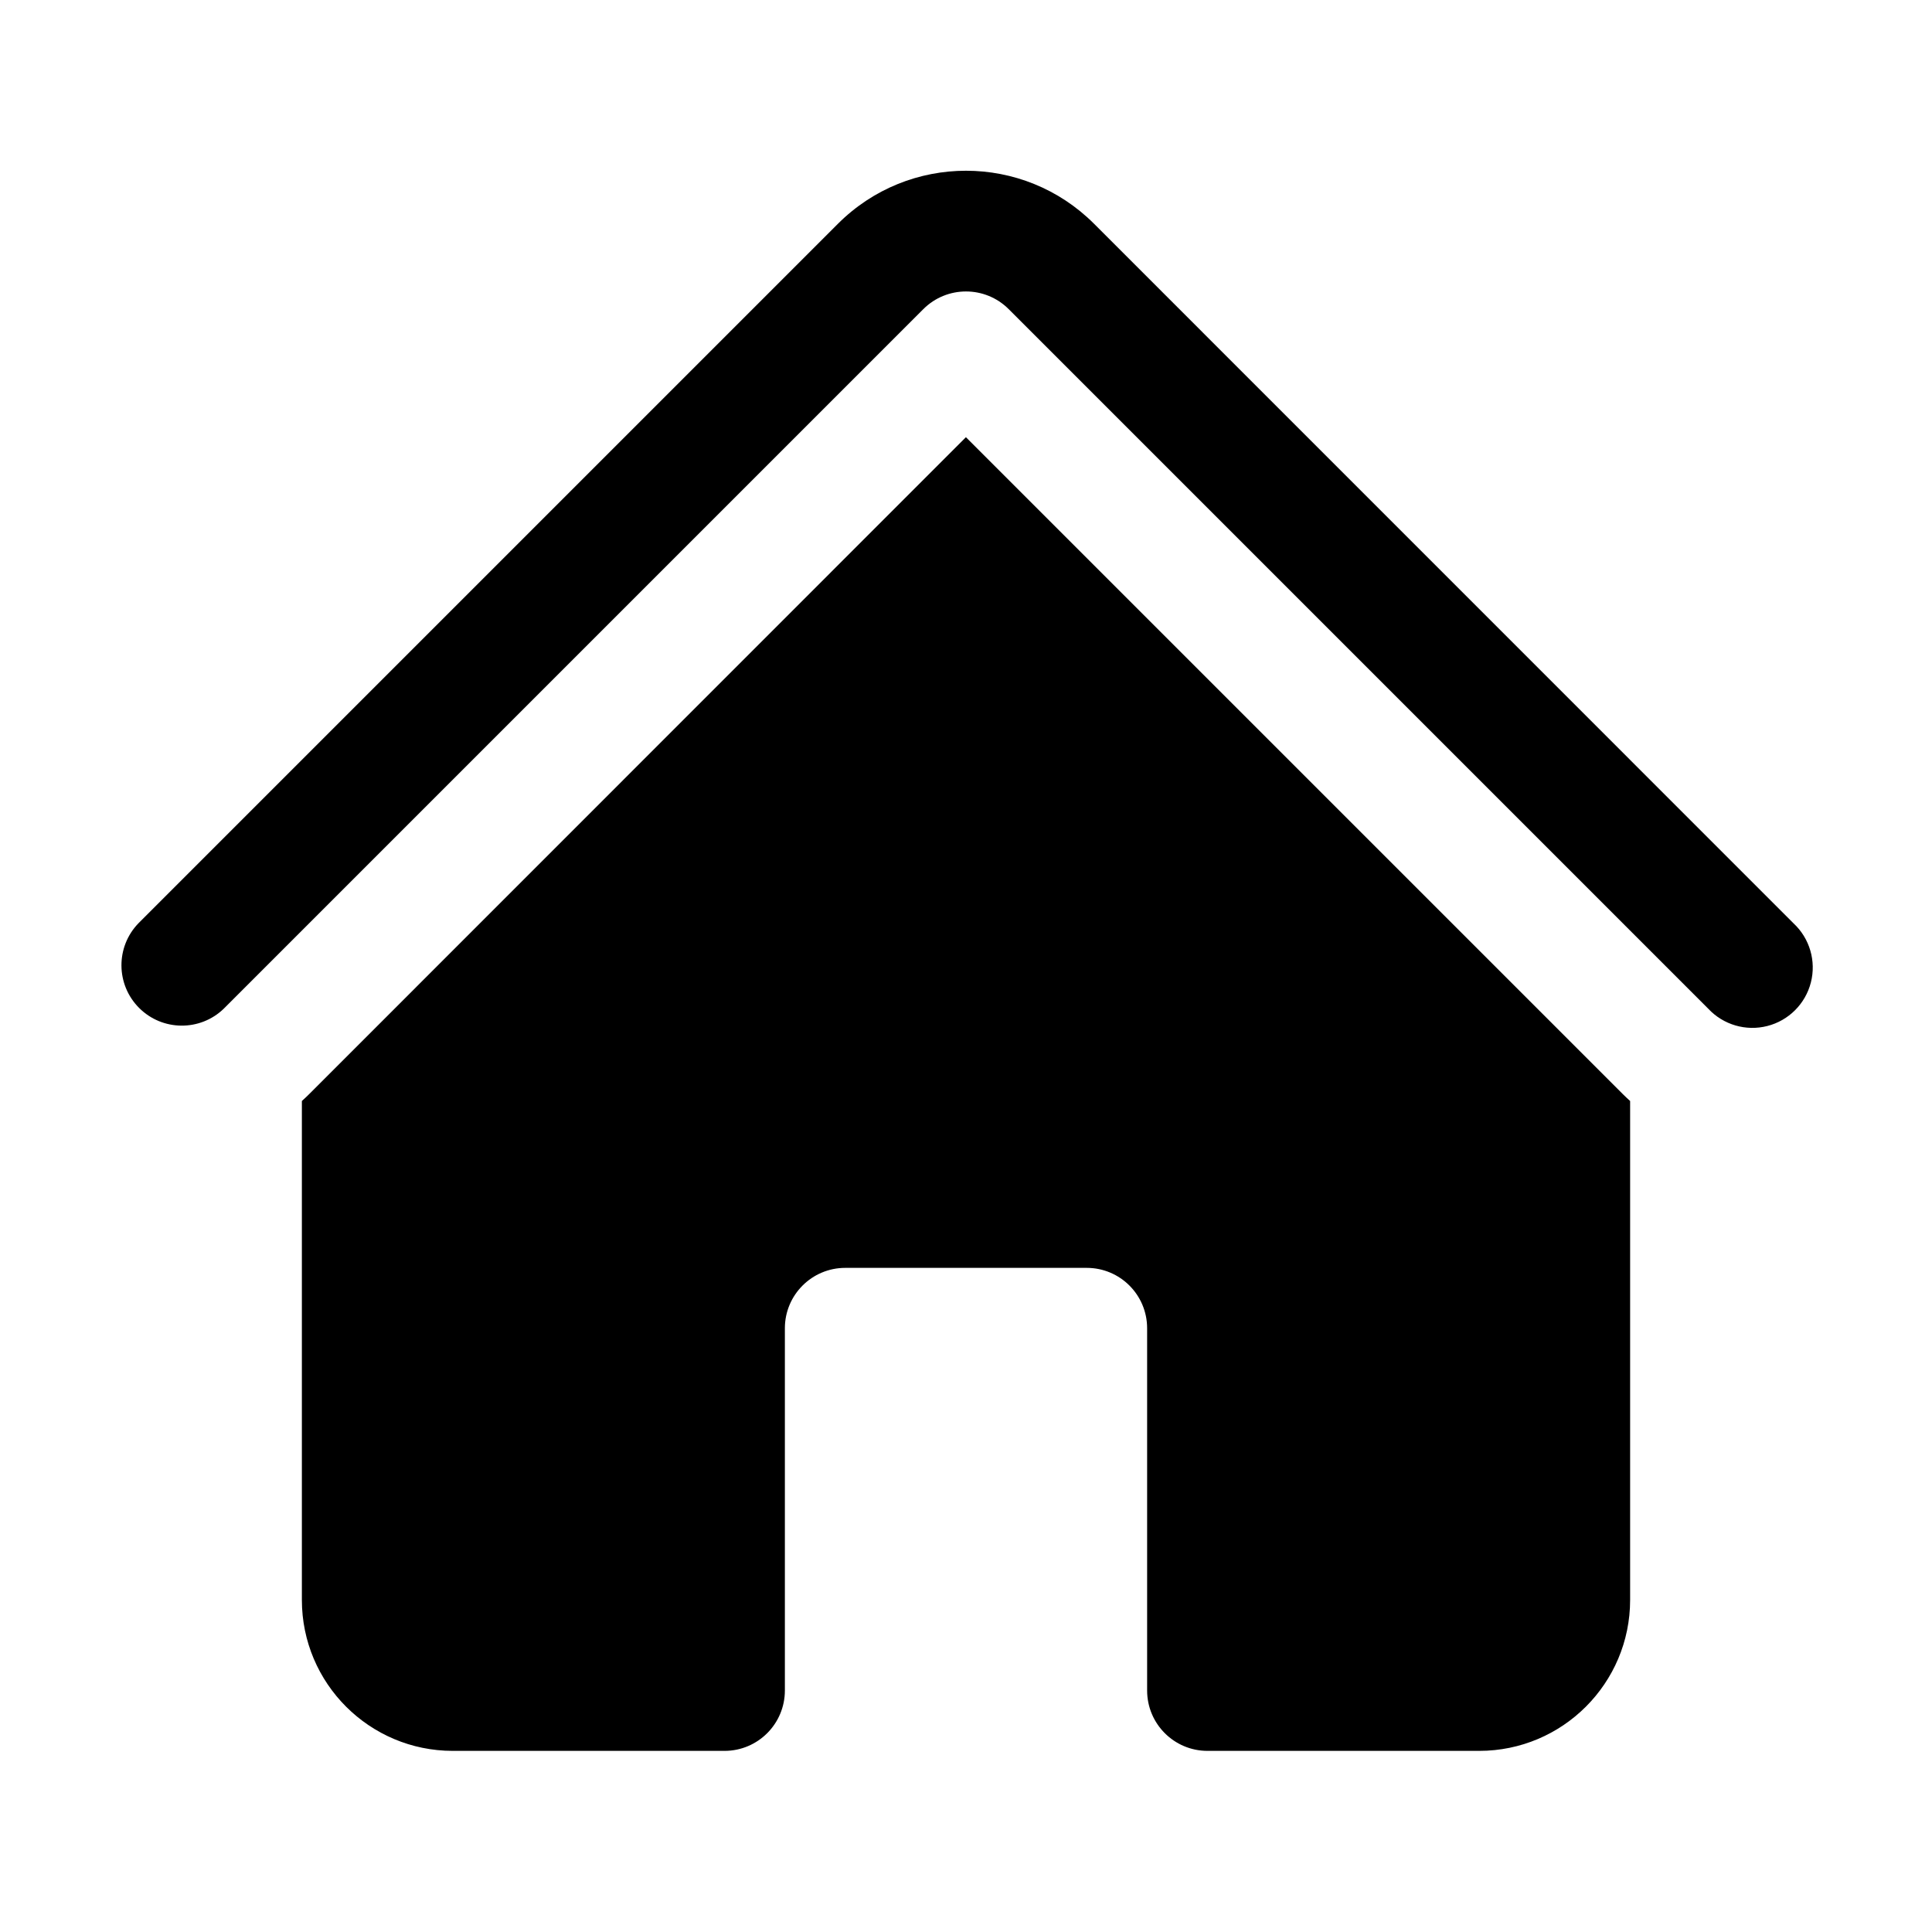
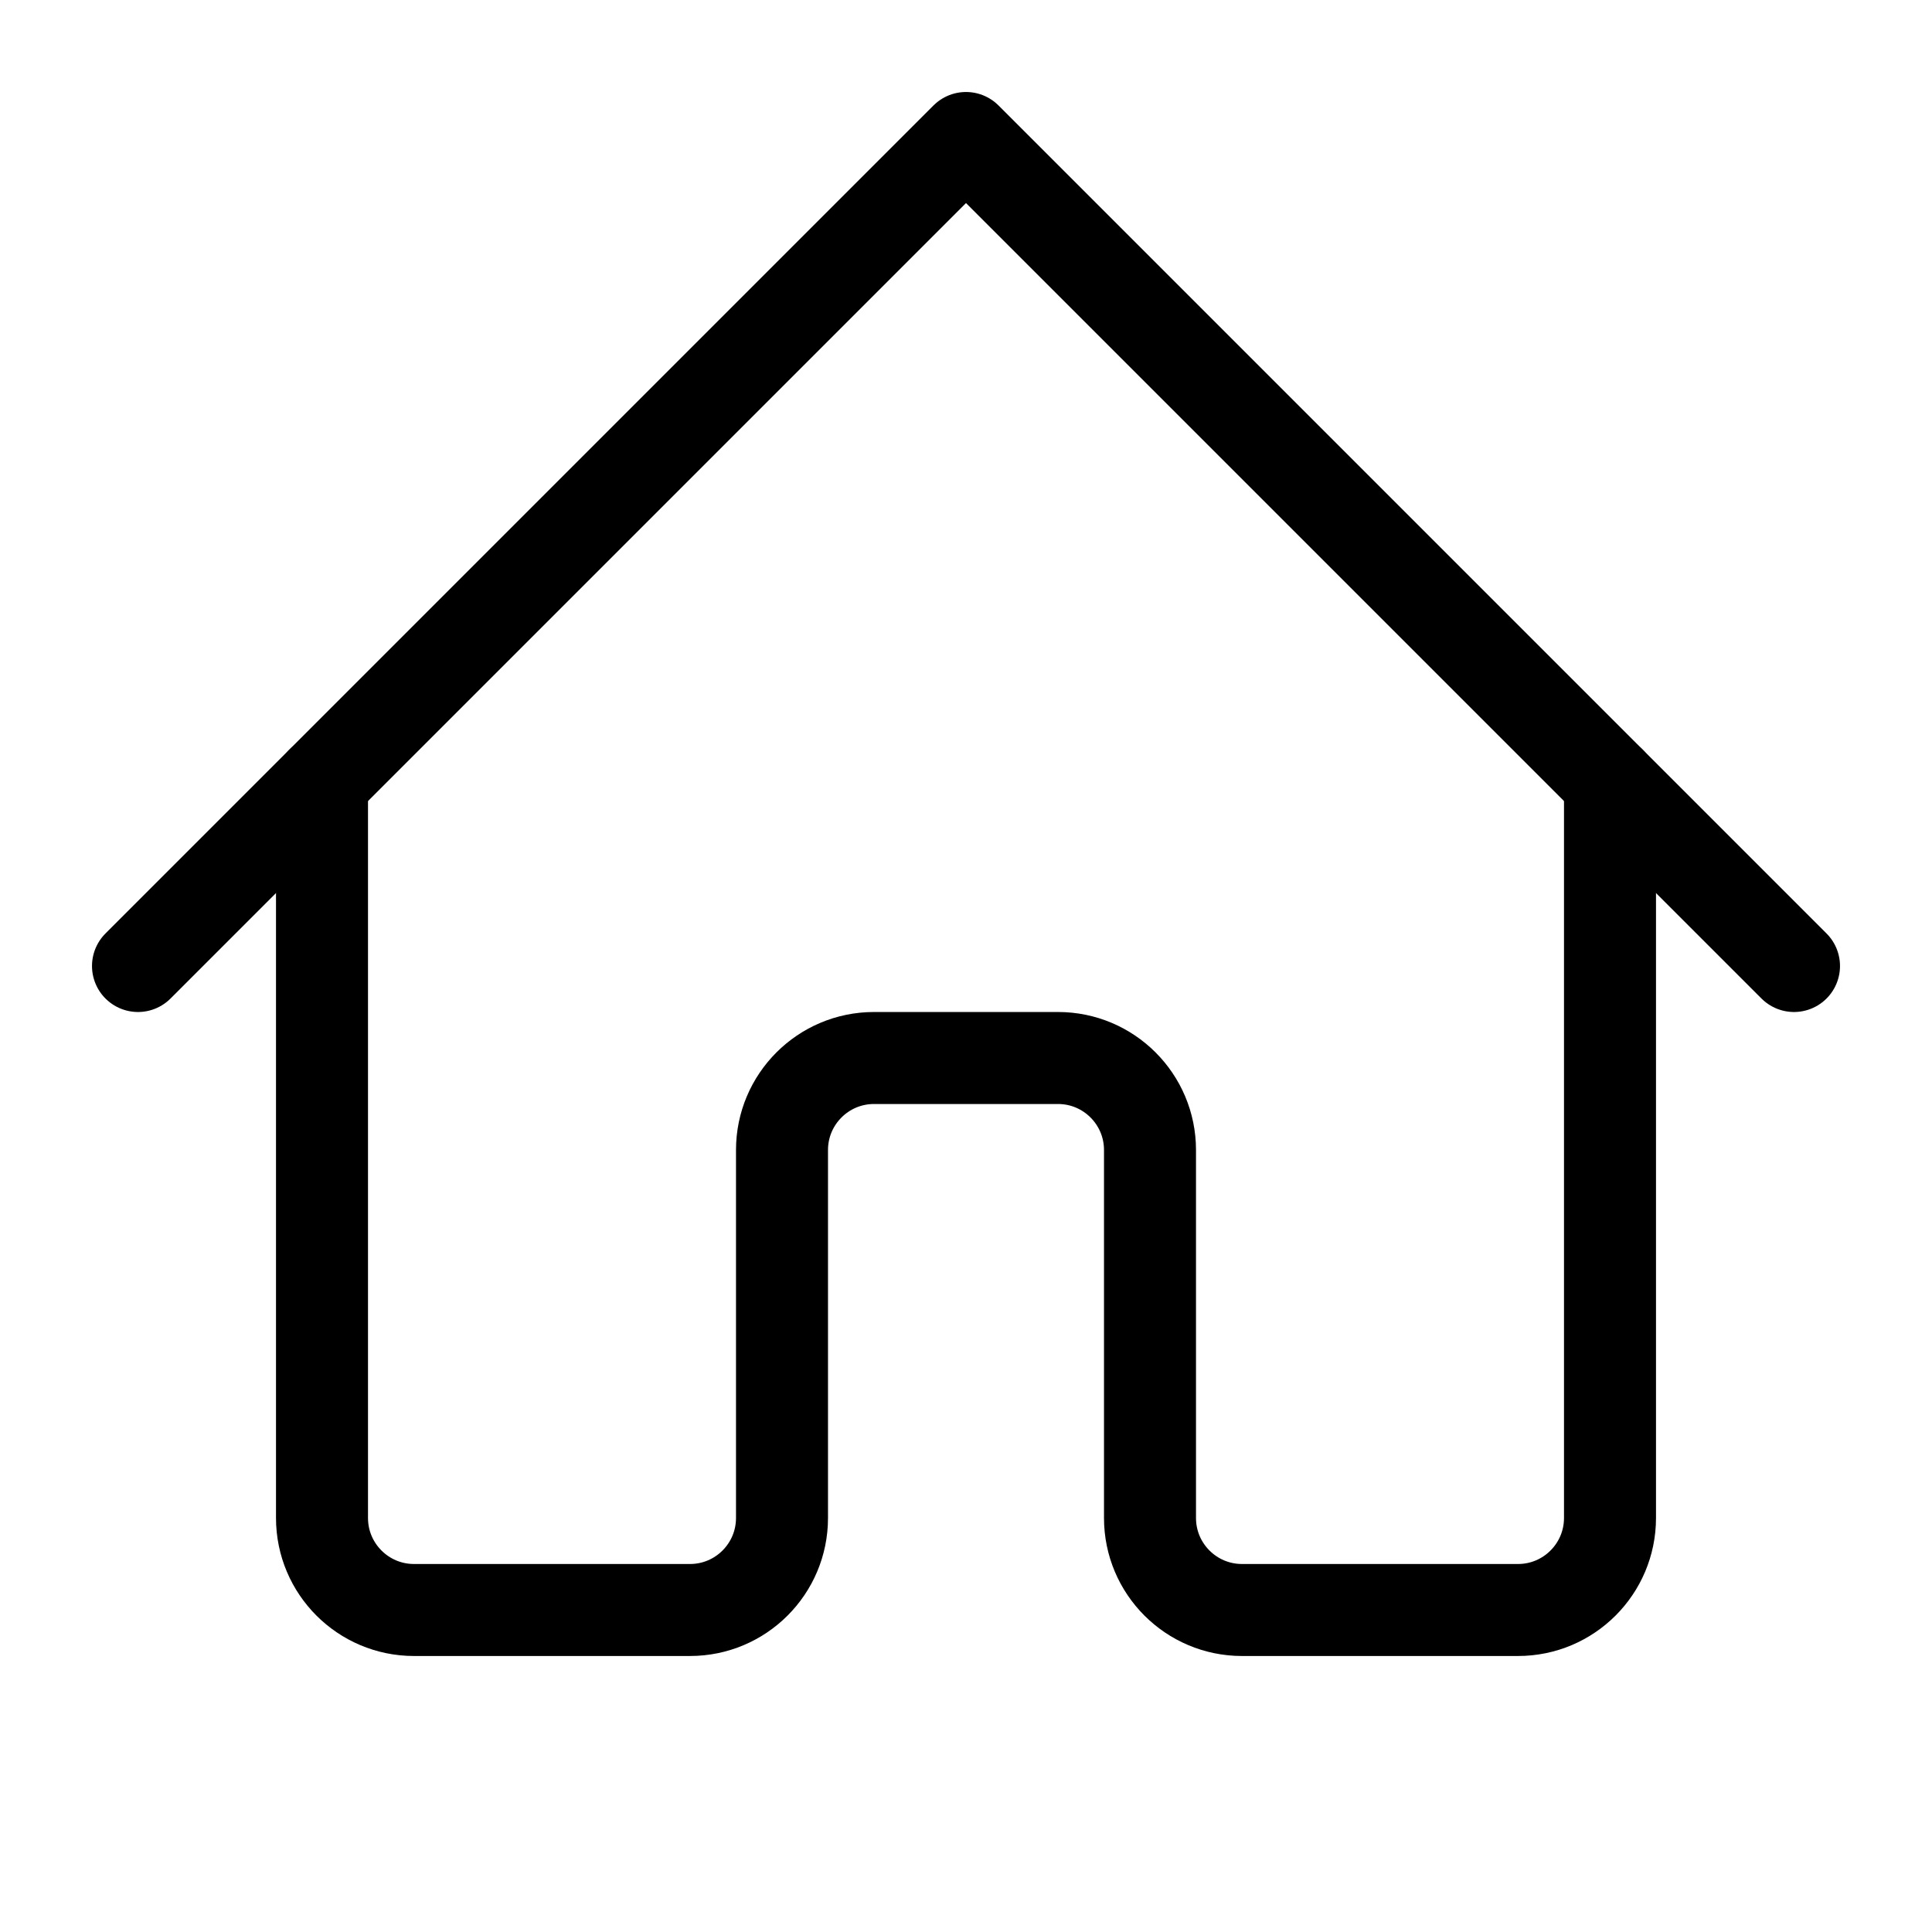
- <svg xmlns="http://www.w3.org/2000/svg" viewBox="0 0 24 24" fill="currentColor" class="w-6 h-6">
-   <path d="M11.47 3.84a.75.75 0 011.06 0l8.69 8.69a.75.75 0 101.06-1.06l-8.689-8.69a2.25 2.25 0 00-3.182 0l-8.69 8.69a.75.75 0 001.061 1.06l8.69-8.69z" />
-   <path d="M12 5.432l8.159 8.159c.03.03.06.058.091.086v6.198c0 1.035-.84 1.875-1.875 1.875H15a.75.75 0 01-.75-.75v-4.5a.75.75 0 00-.75-.75h-3a.75.75 0 00-.75.75V21a.75.75 0 01-.75.75H5.625a1.875 1.875 0 01-1.875-1.875v-6.198a2.29 2.29 0 00.091-.086L12 5.43z" />
+ <svg xmlns="http://www.w3.org/2000/svg" height="21" viewBox="0 0 21 21" width="21">
+   <g fill="none" fill-rule="evenodd" stroke="currentColor" stroke-linecap="round" stroke-linejoin="round" transform="translate(1 1)">
+     <path d="m.5 9.5 9-9 9 9" />
+     <path d="m2.5 7.5v8c0 .552.448 1 1 1h3c.552 0 1-.448 1-1v-4c0-.552.448-1 1-1h2c.552 0 1 .448 1 1v4c0 .552.448 1 1 1h3c.552 0 1-.448 1-1v-8" />
+   </g>
</svg>
